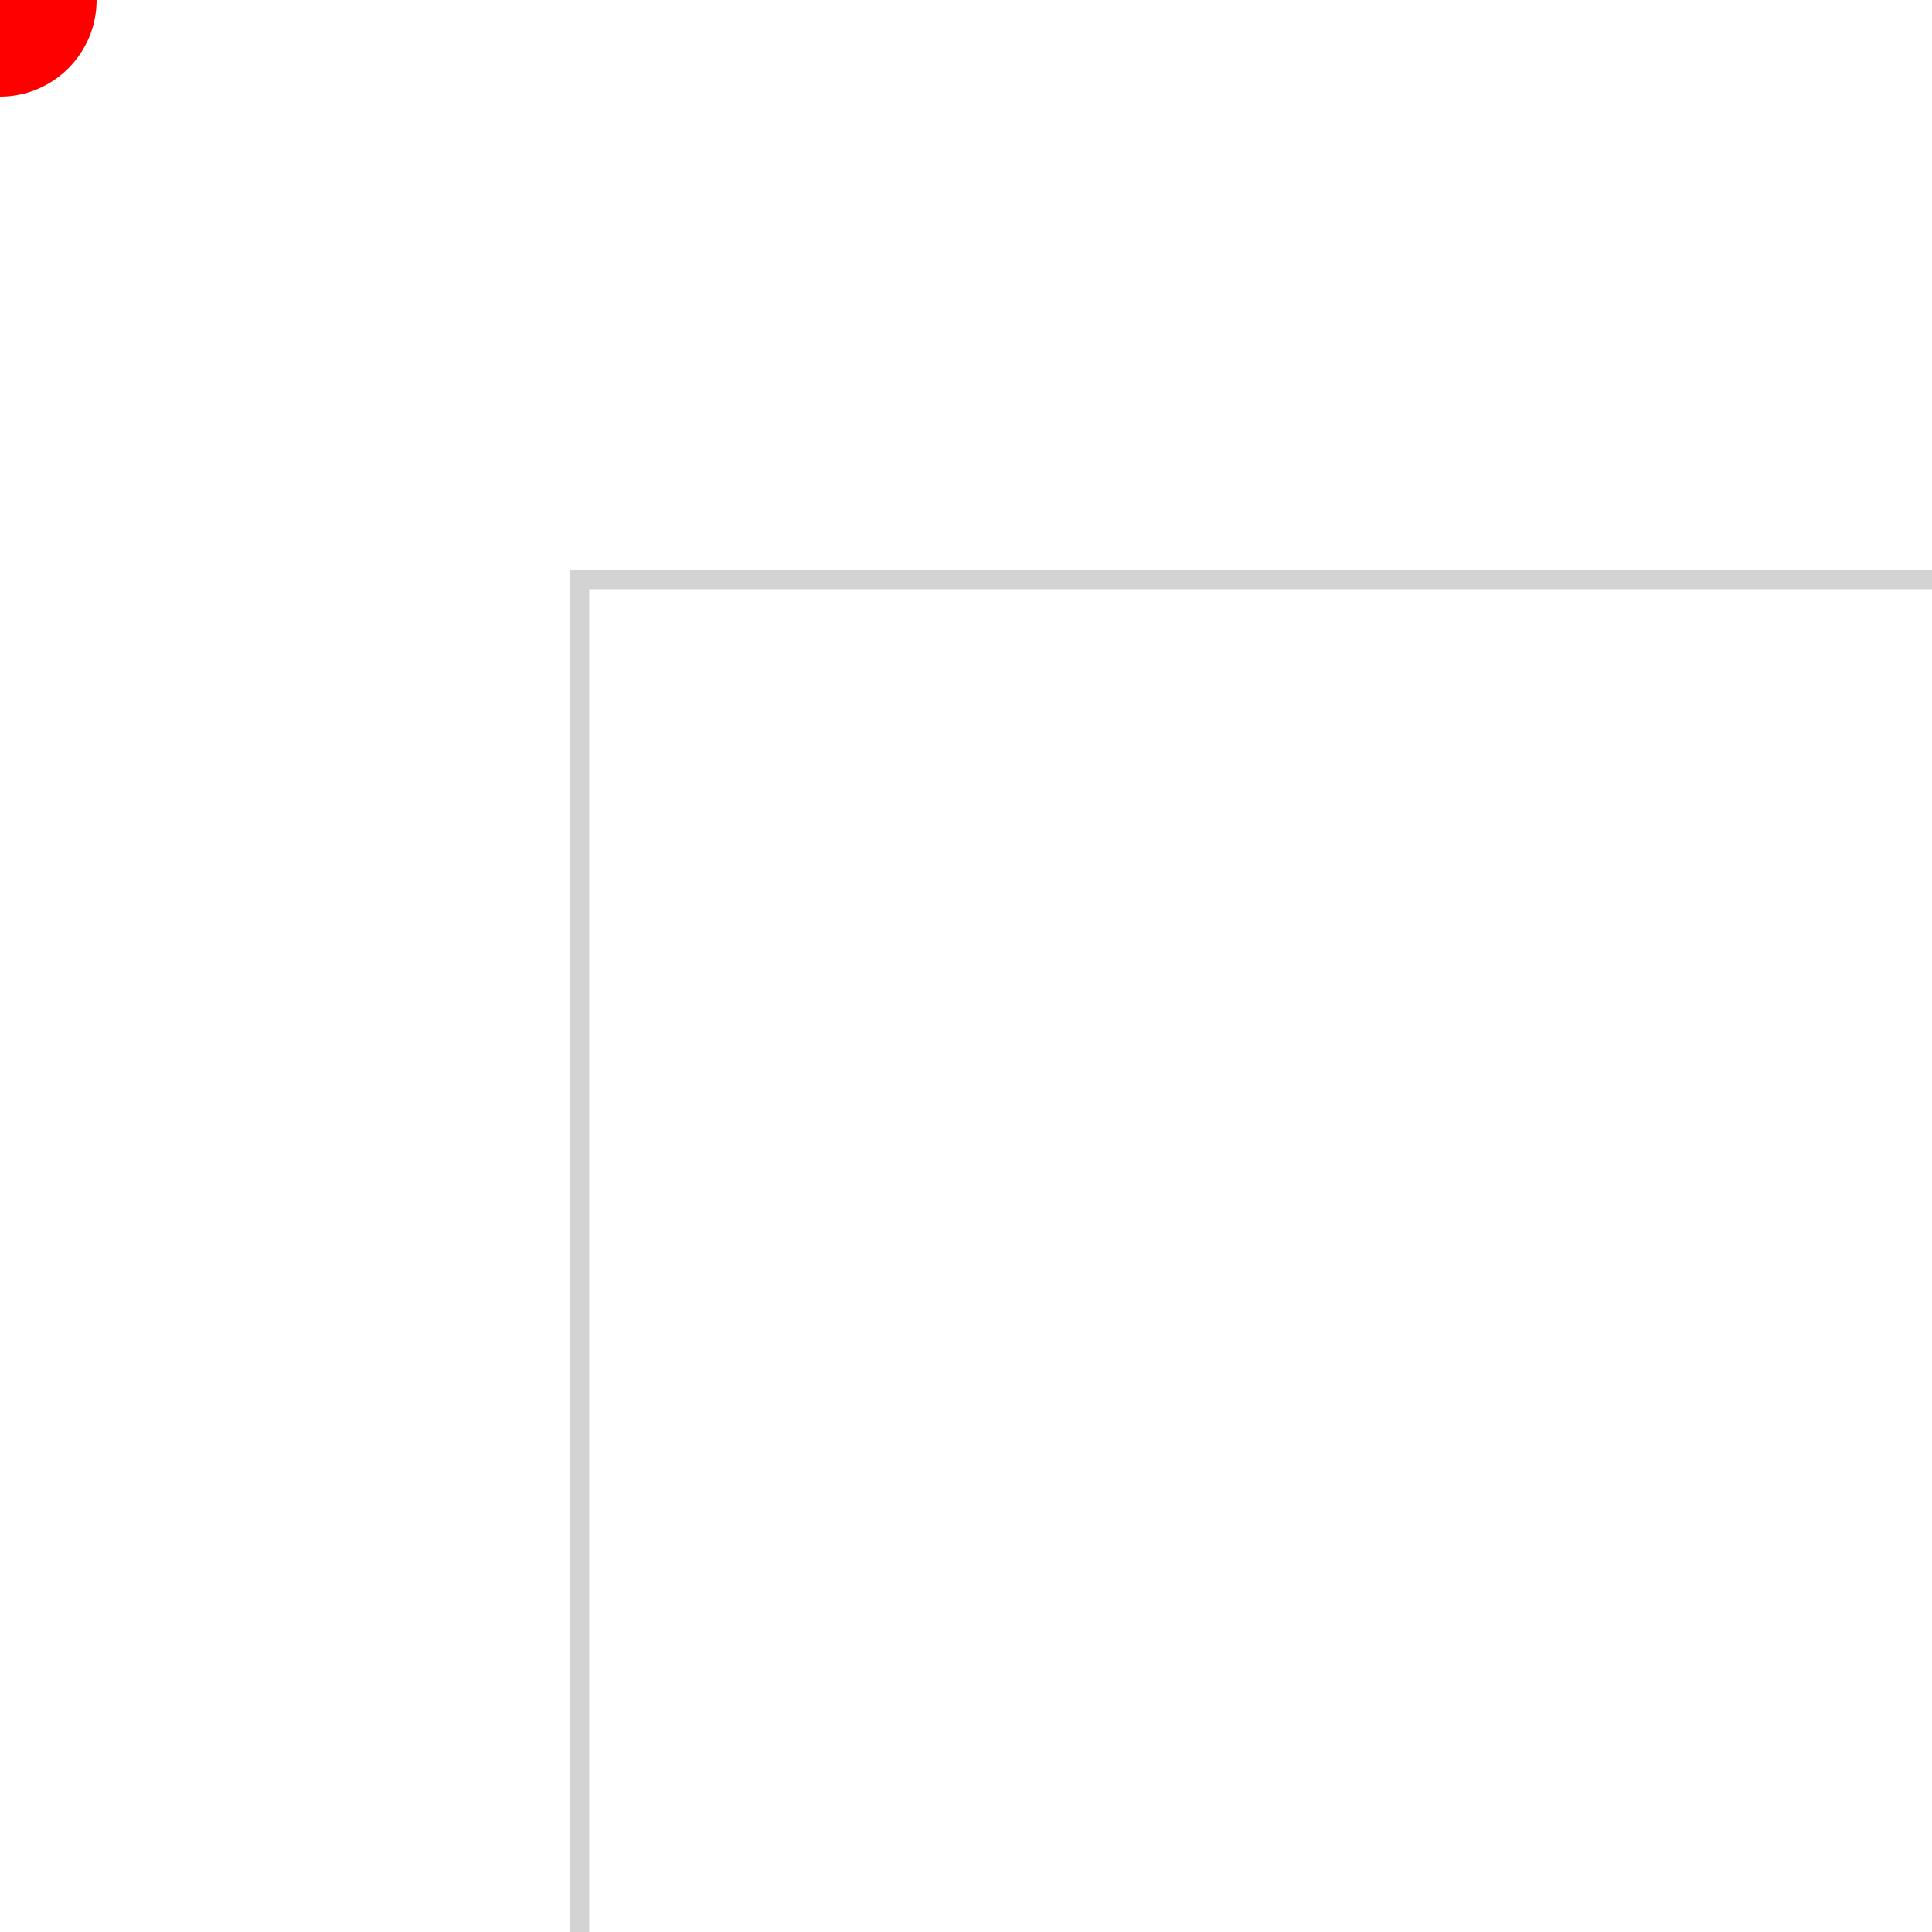
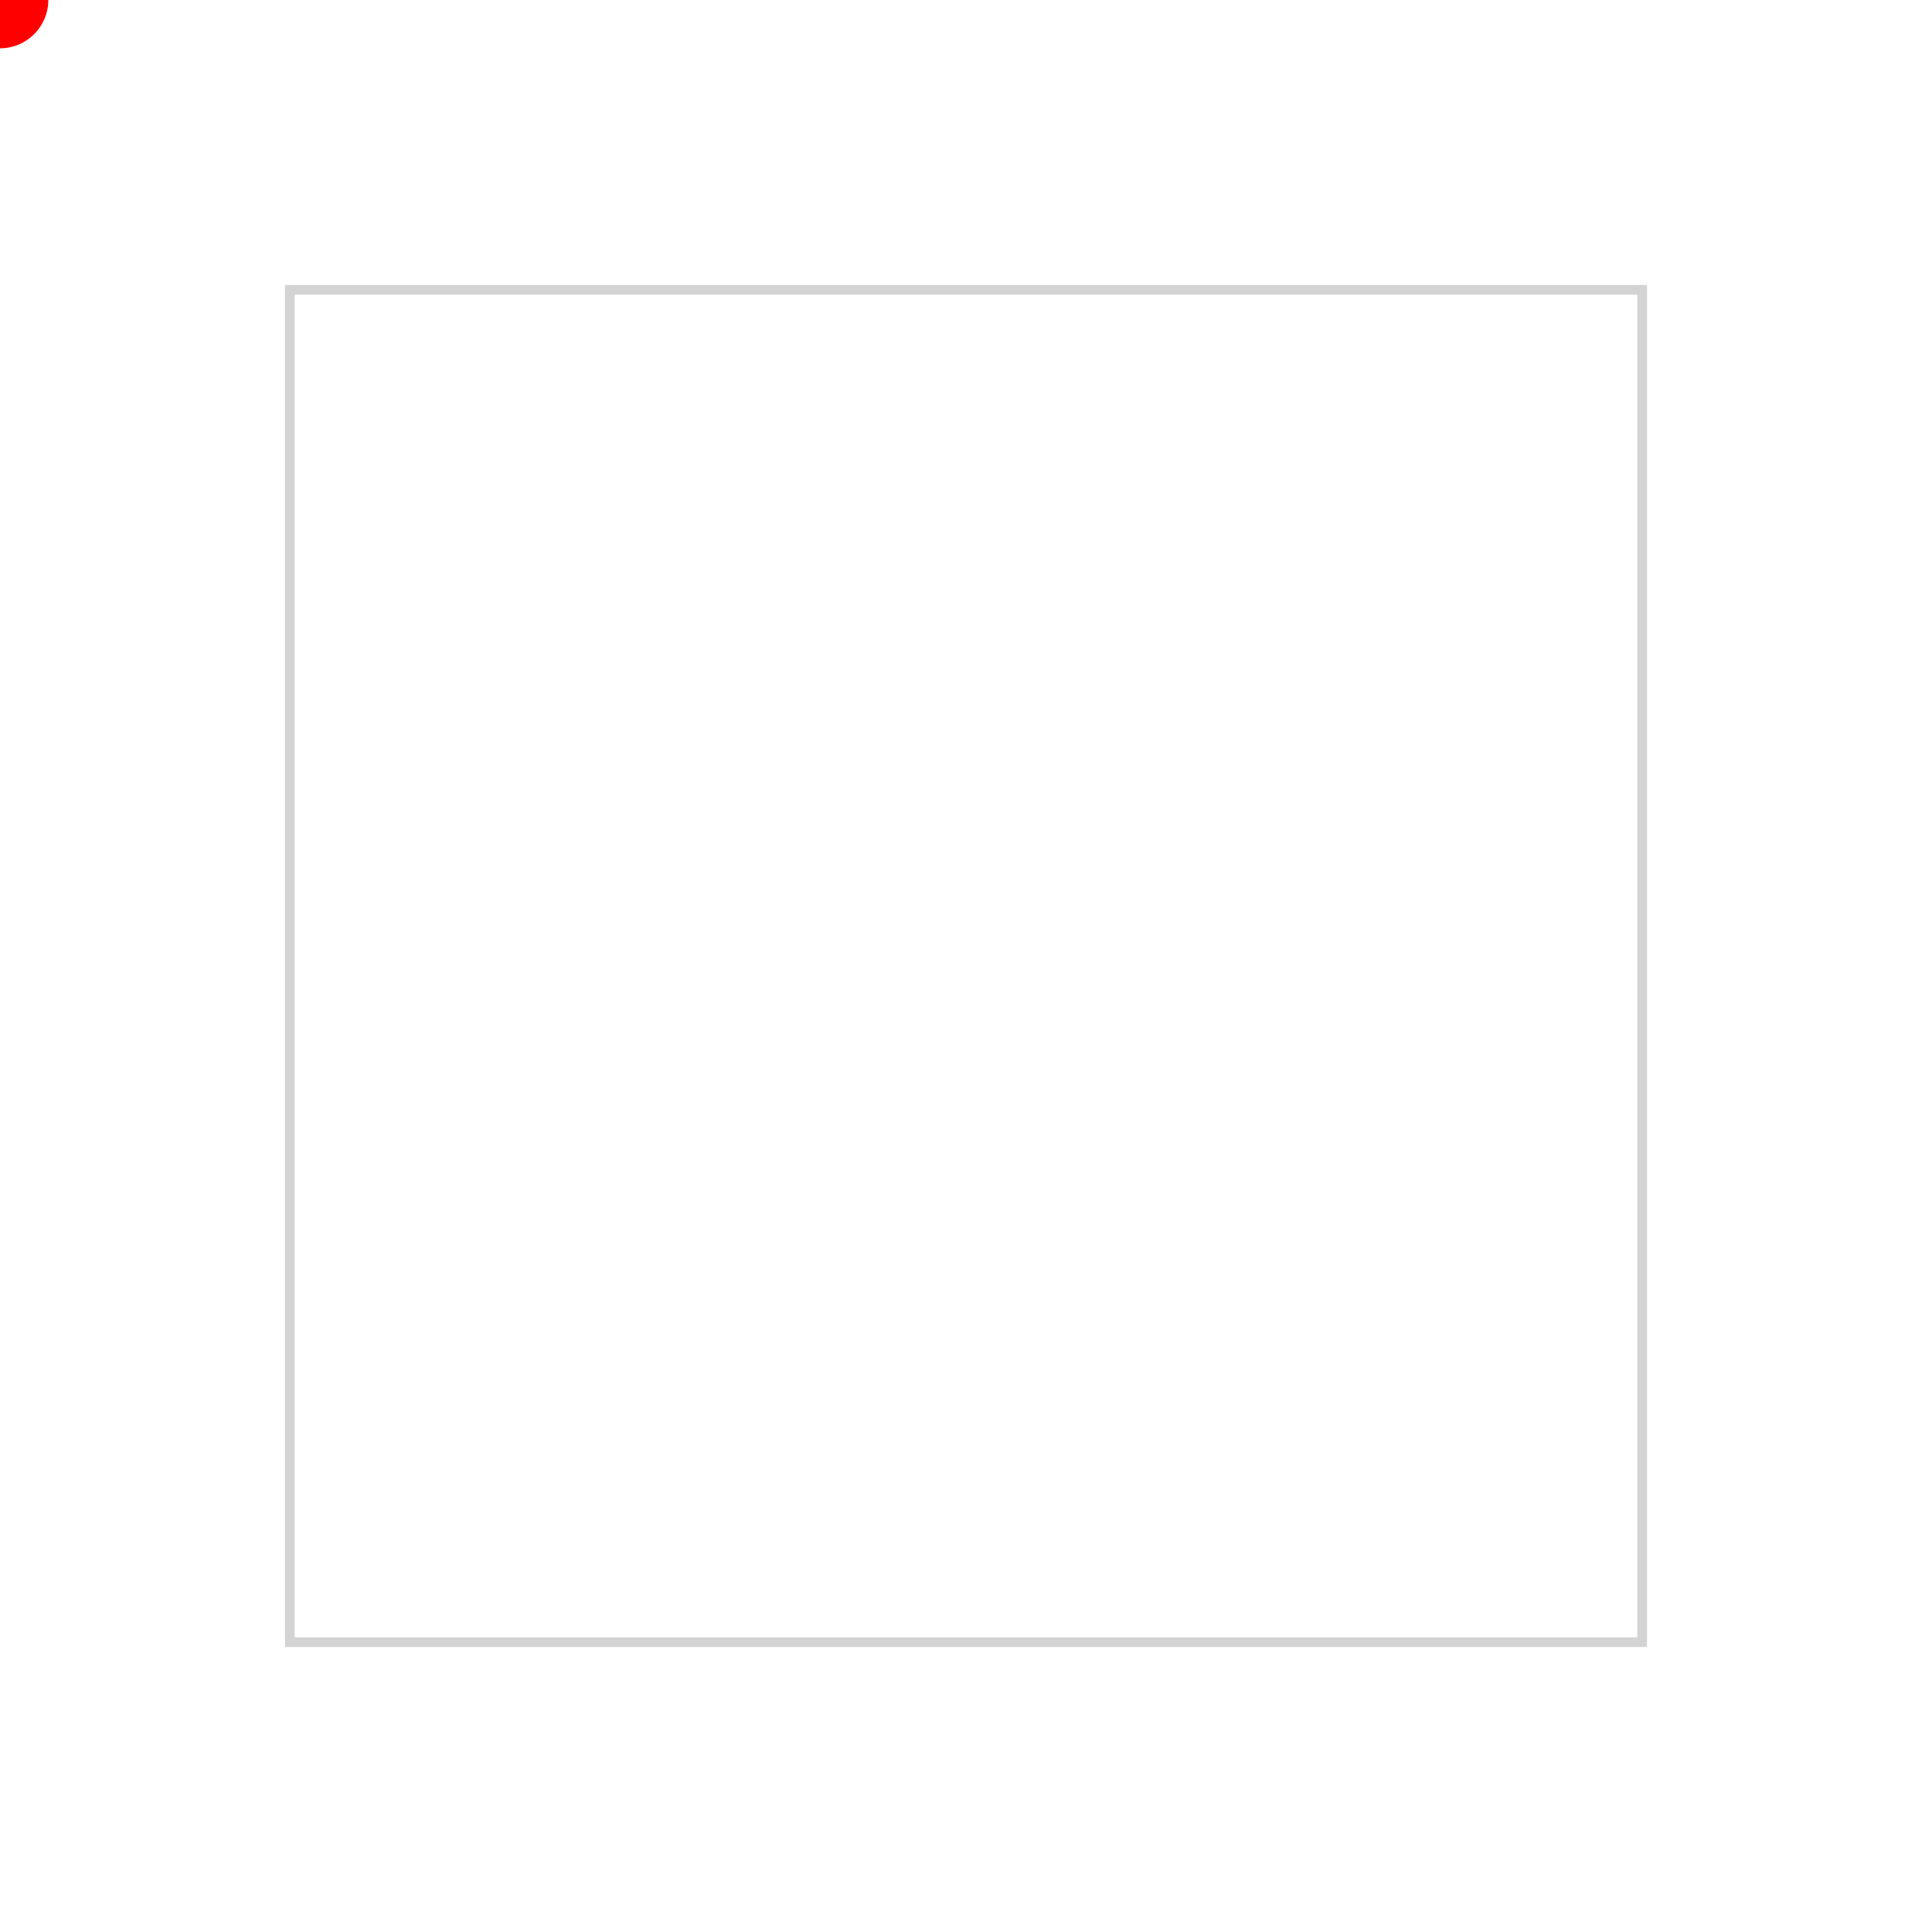
- <svg xmlns="http://www.w3.org/2000/svg" width="100" height="100" viewBox="0 0 100 100" version="1.1">
+ <svg xmlns="http://www.w3.org/2000/svg" width="100" height="100" viewBox="0 0 200 200" version="1.1">
  <path fill="none" stroke="lightgrey" d="M 30 30 H 170 V 170 H 30 Z" />
  <circle r="5" fill="red">
    <animateMotion dur="20s" repeatCount="indefinite" path="M 30 30 H 170 V 170 H 30 Z" />
  </circle>
</svg>
